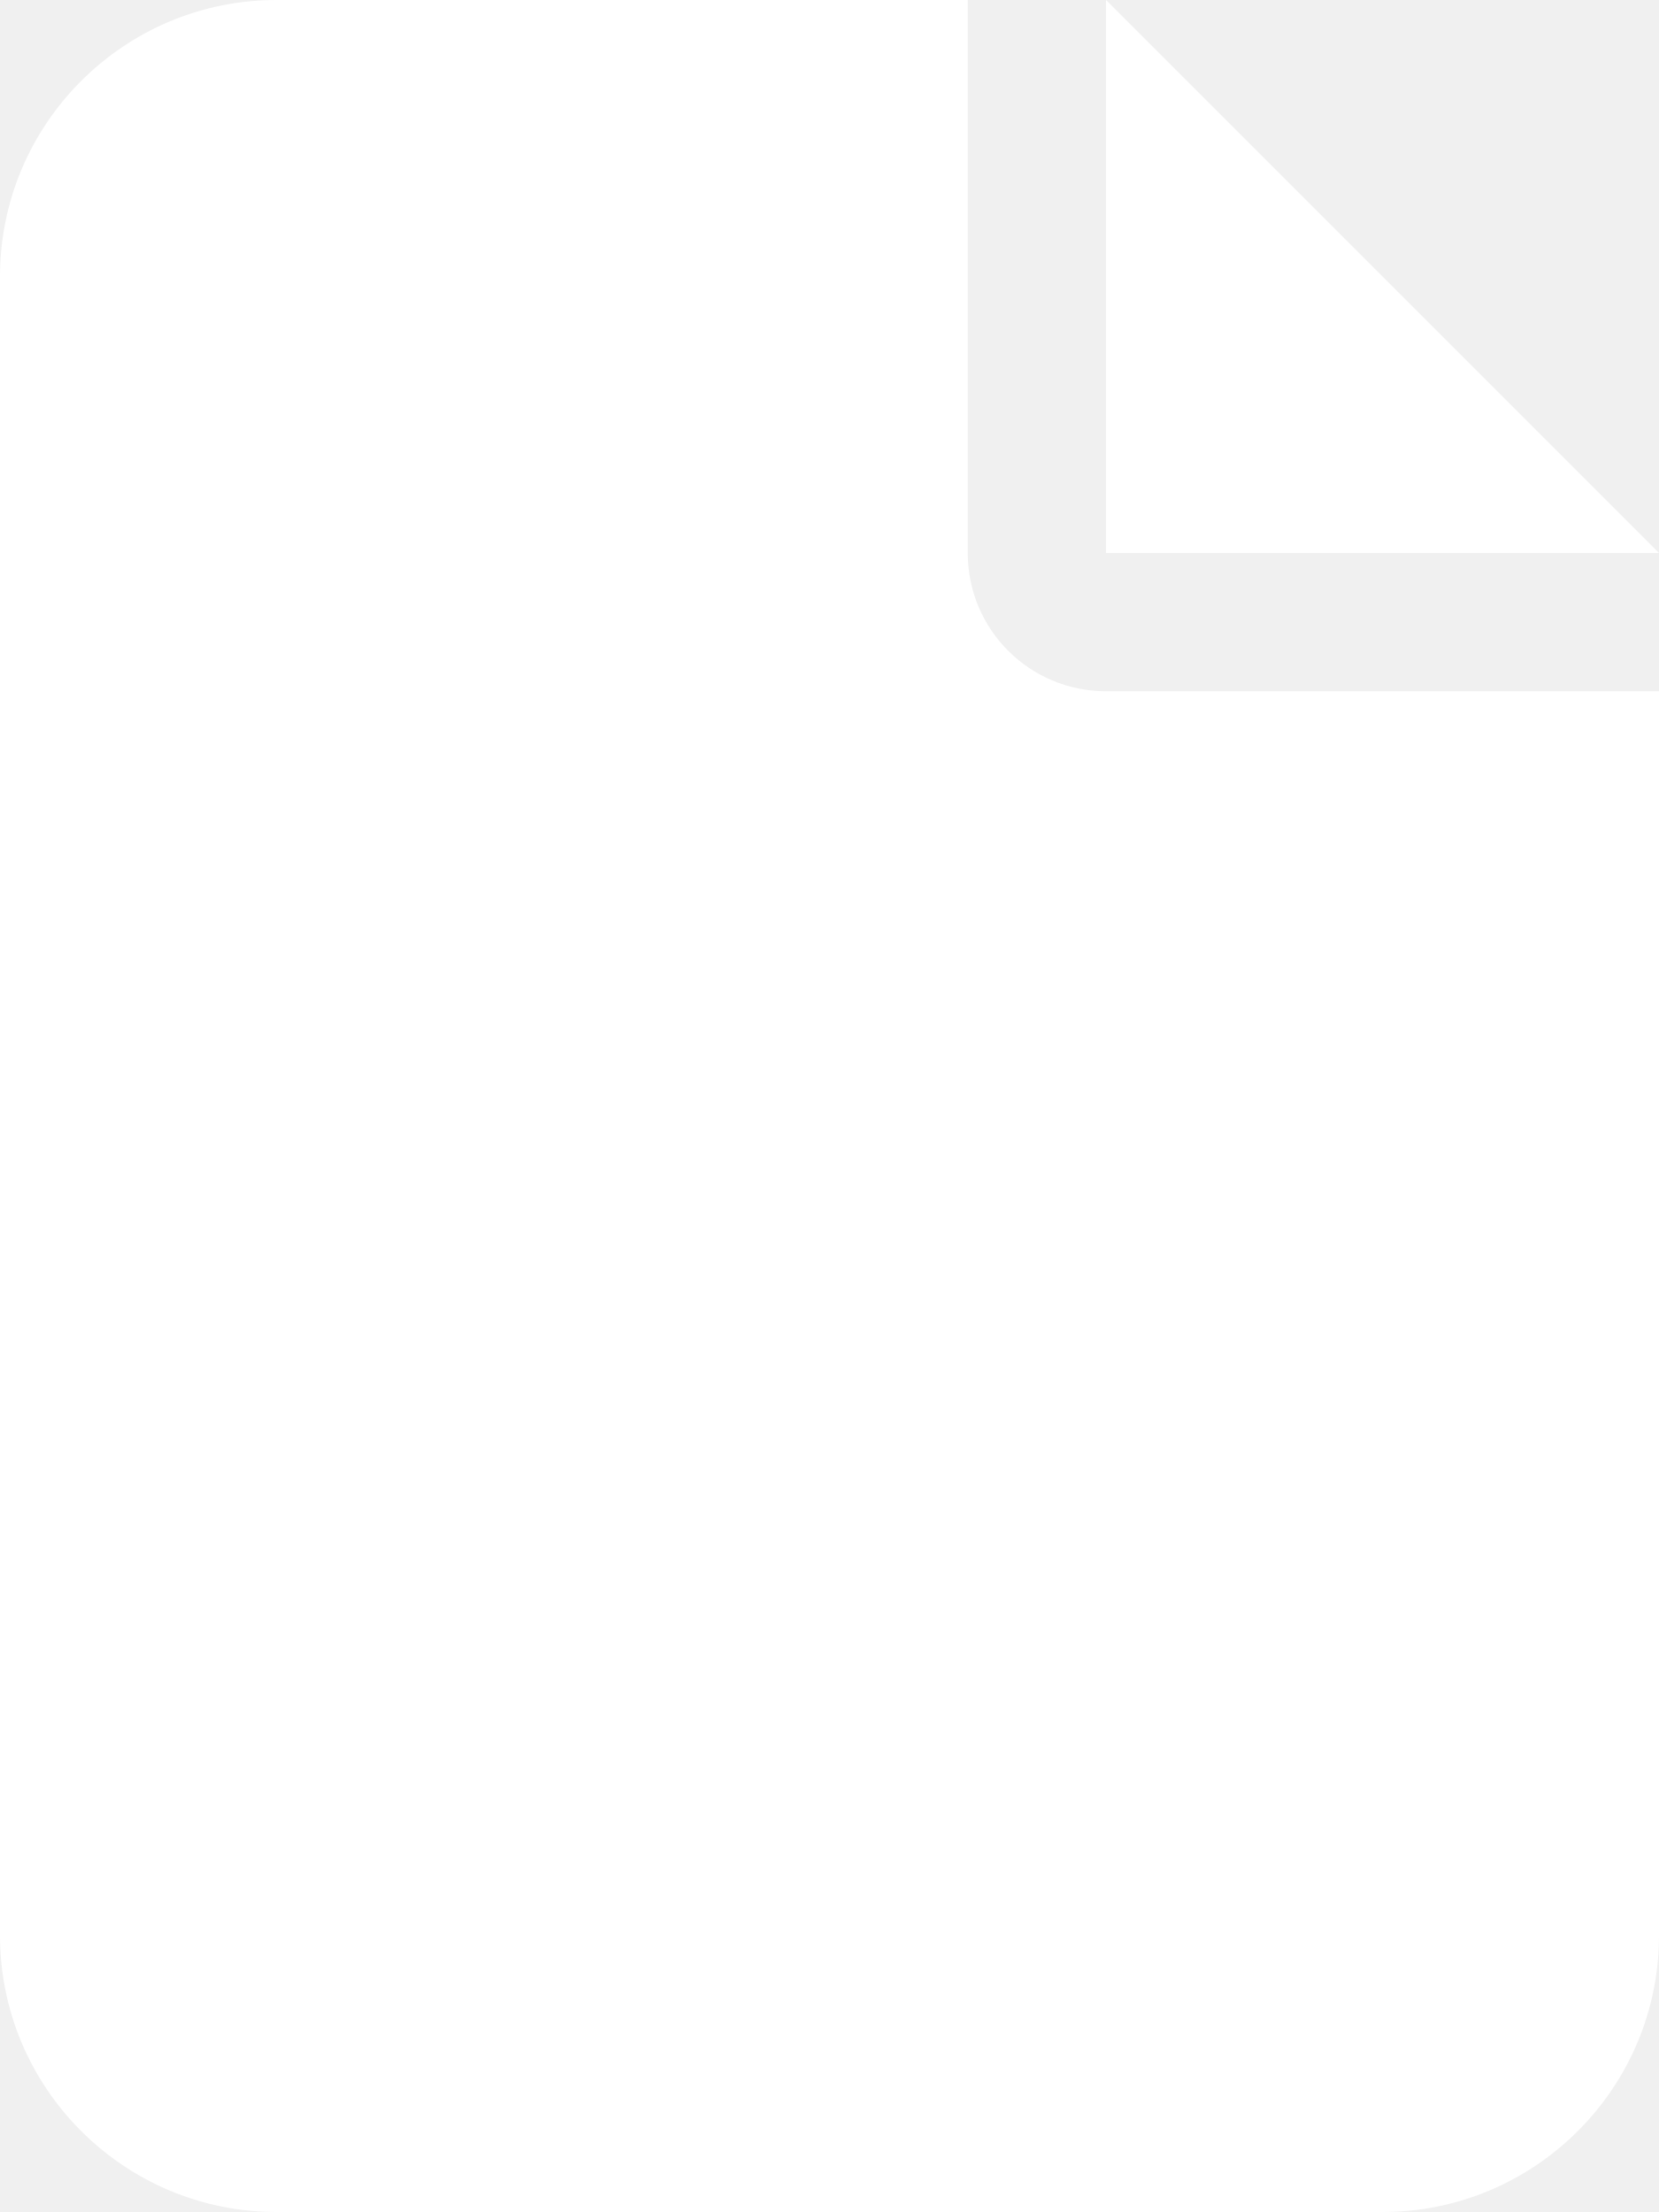
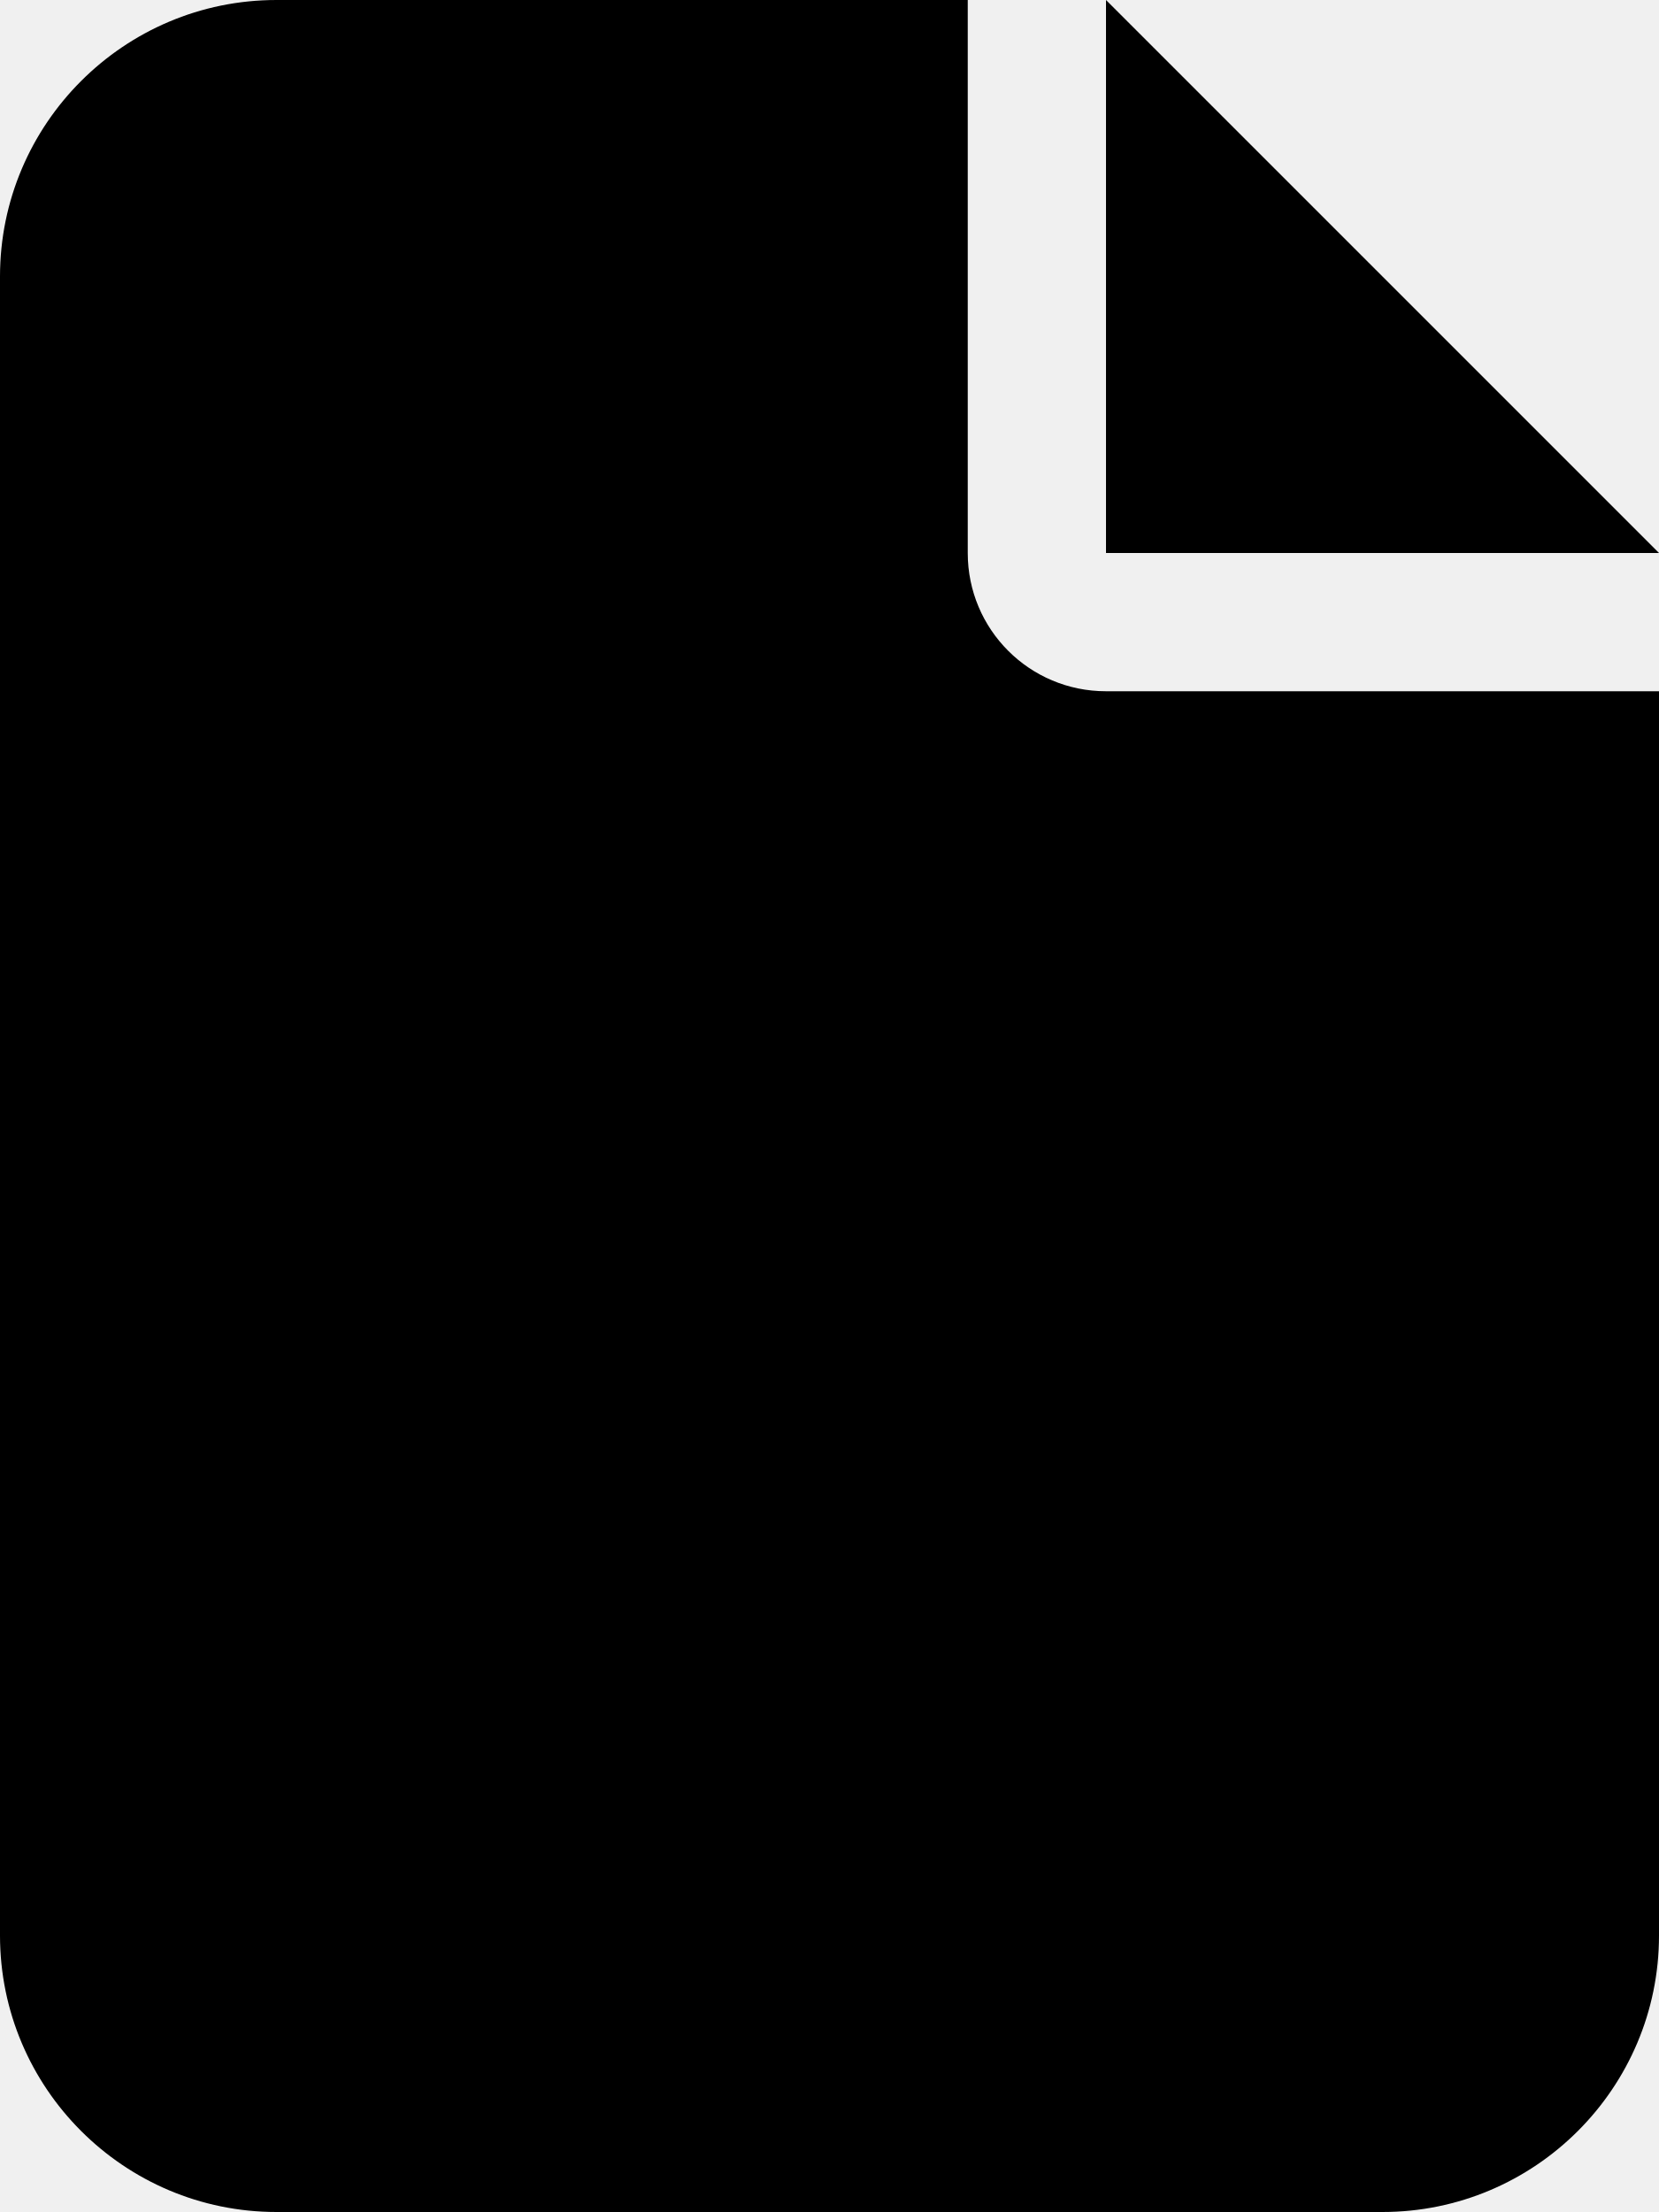
- <svg xmlns="http://www.w3.org/2000/svg" viewBox="0 0 384 512" fill="#fff">
+ <svg xmlns="http://www.w3.org/2000/svg" viewBox="0 0 384 512" fill="#000">
  <path d="M0 64C0 28.7 28.7 0 64 0H224V128c0 17.7 14.3 32 32 32H384V448c0 35.3-28.7 64-64 64H64c-35.3 0-64-28.7-64-64V64zm384 64H256V0L384 128z" />
</svg>
